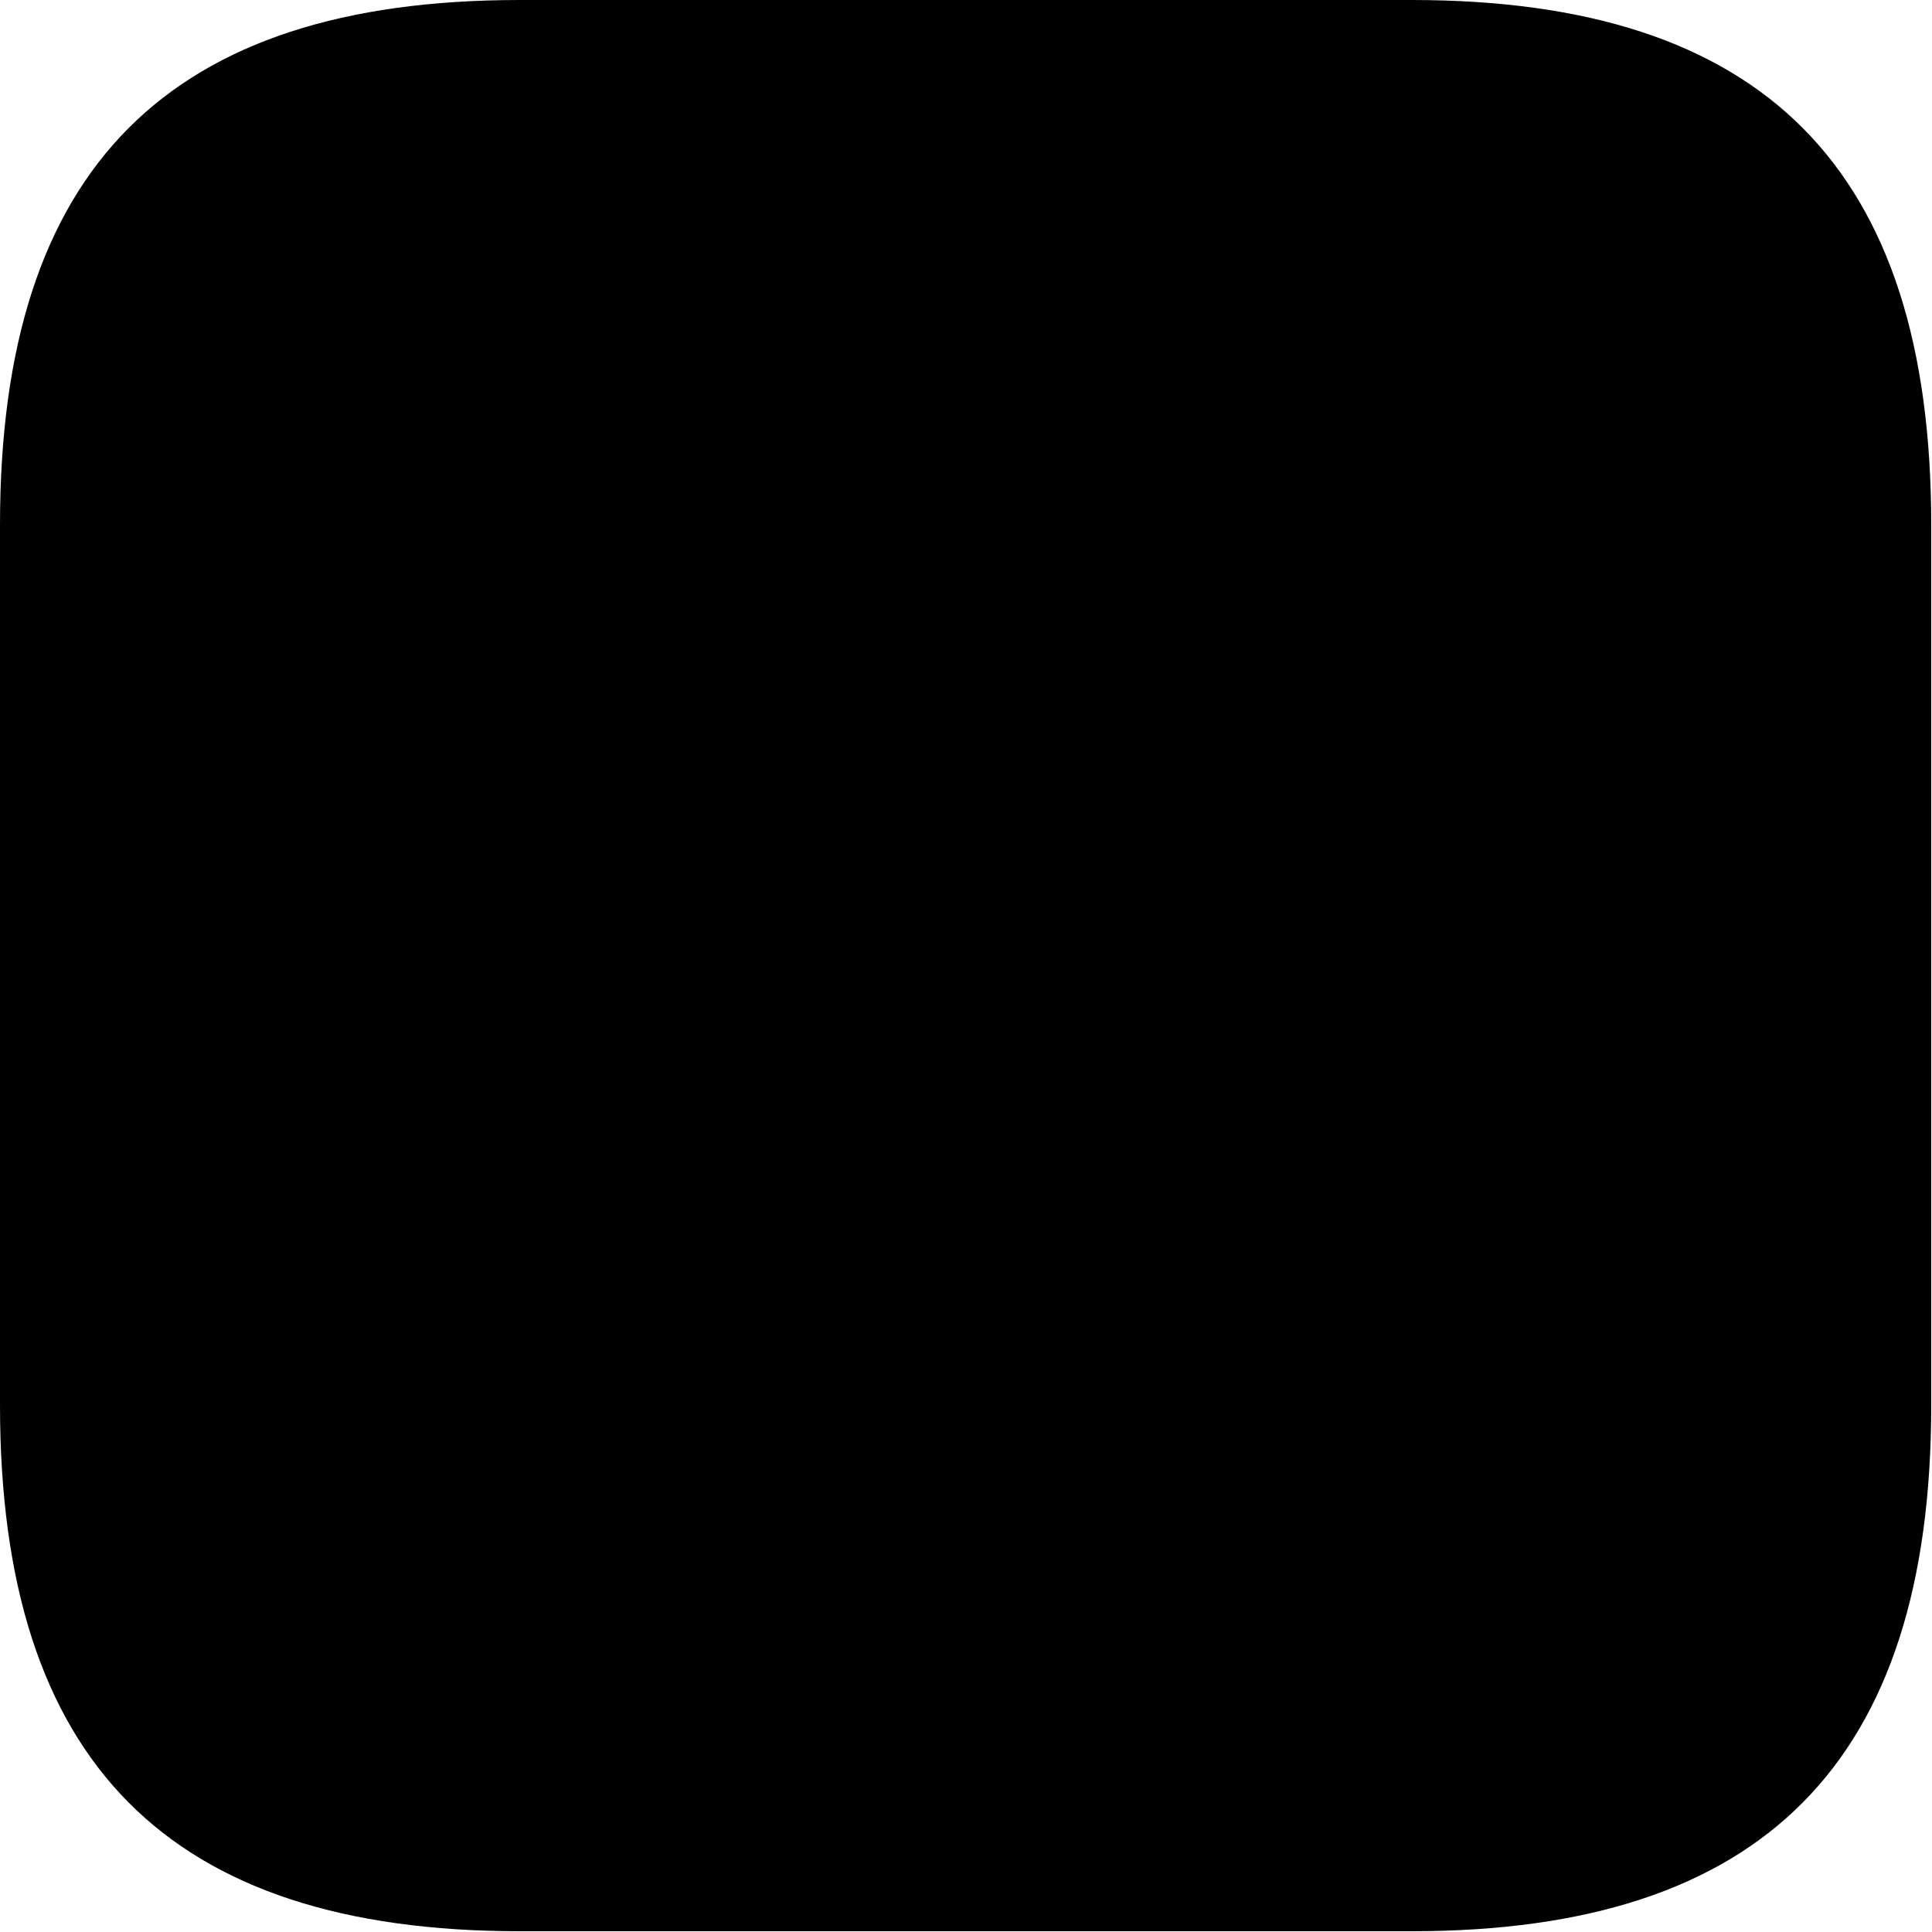
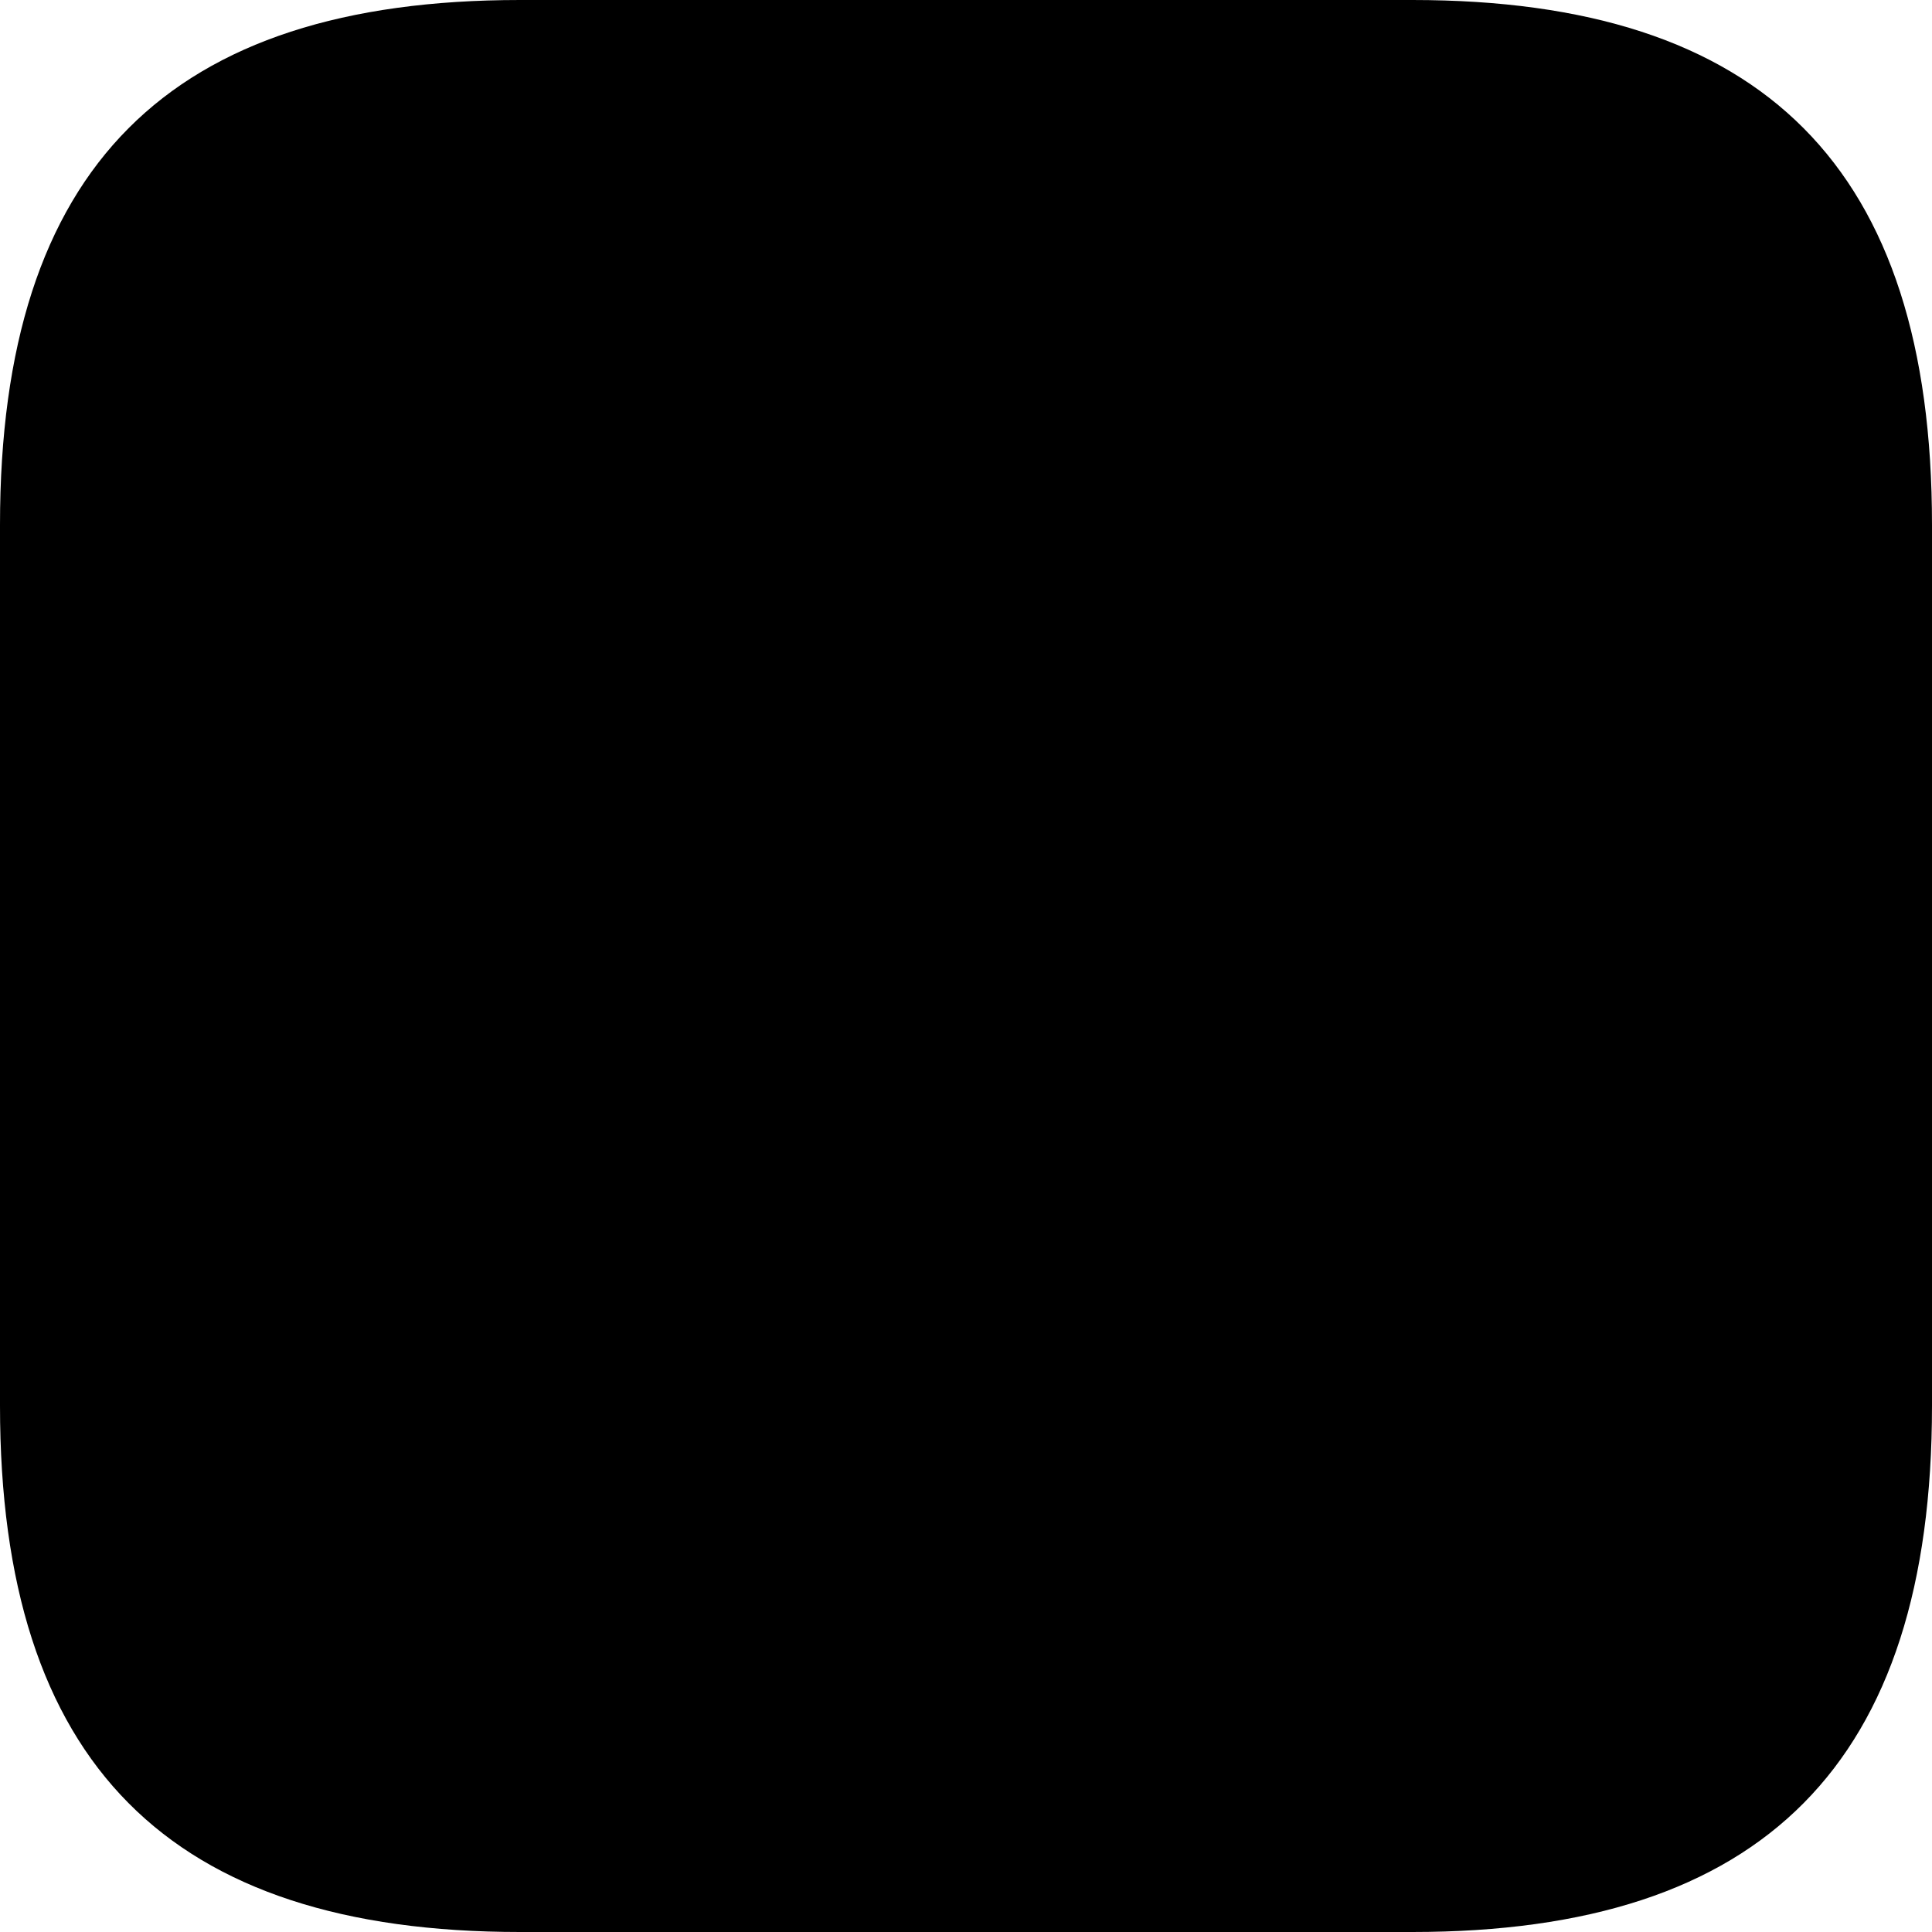
- <svg xmlns="http://www.w3.org/2000/svg" width="285.364" height="285.364" viewBox="0 0 285.364 285.364">
-   <path fill="#000000" d="M76.796 285.364L208.62 285.364C260.414 285.364 285.364 260.477 285.364 207.637L285.364 77.533C285.364 24.693 260.414 0 208.62 0L76.796 0C25.002 0 0 24.693 0 77.533L0 207.637C0 260.477 25.002 285.364 76.796 285.364Z" />
+ <svg xmlns="http://www.w3.org/2000/svg" width="337.92" height="337.92" viewBox="0 0 337.92 337.92">
+   <path fill="#000000" d="M90.939 337.92L247.042 337.92C308.374 337.92 337.92 308.449 337.92 245.877L337.92 91.812C337.92 29.241 308.374 0 247.042 0L90.939 0C29.607 0 0 29.241 0 91.812L0 245.877C0 308.449 29.607 337.92 90.939 337.92Z" />
</svg>
